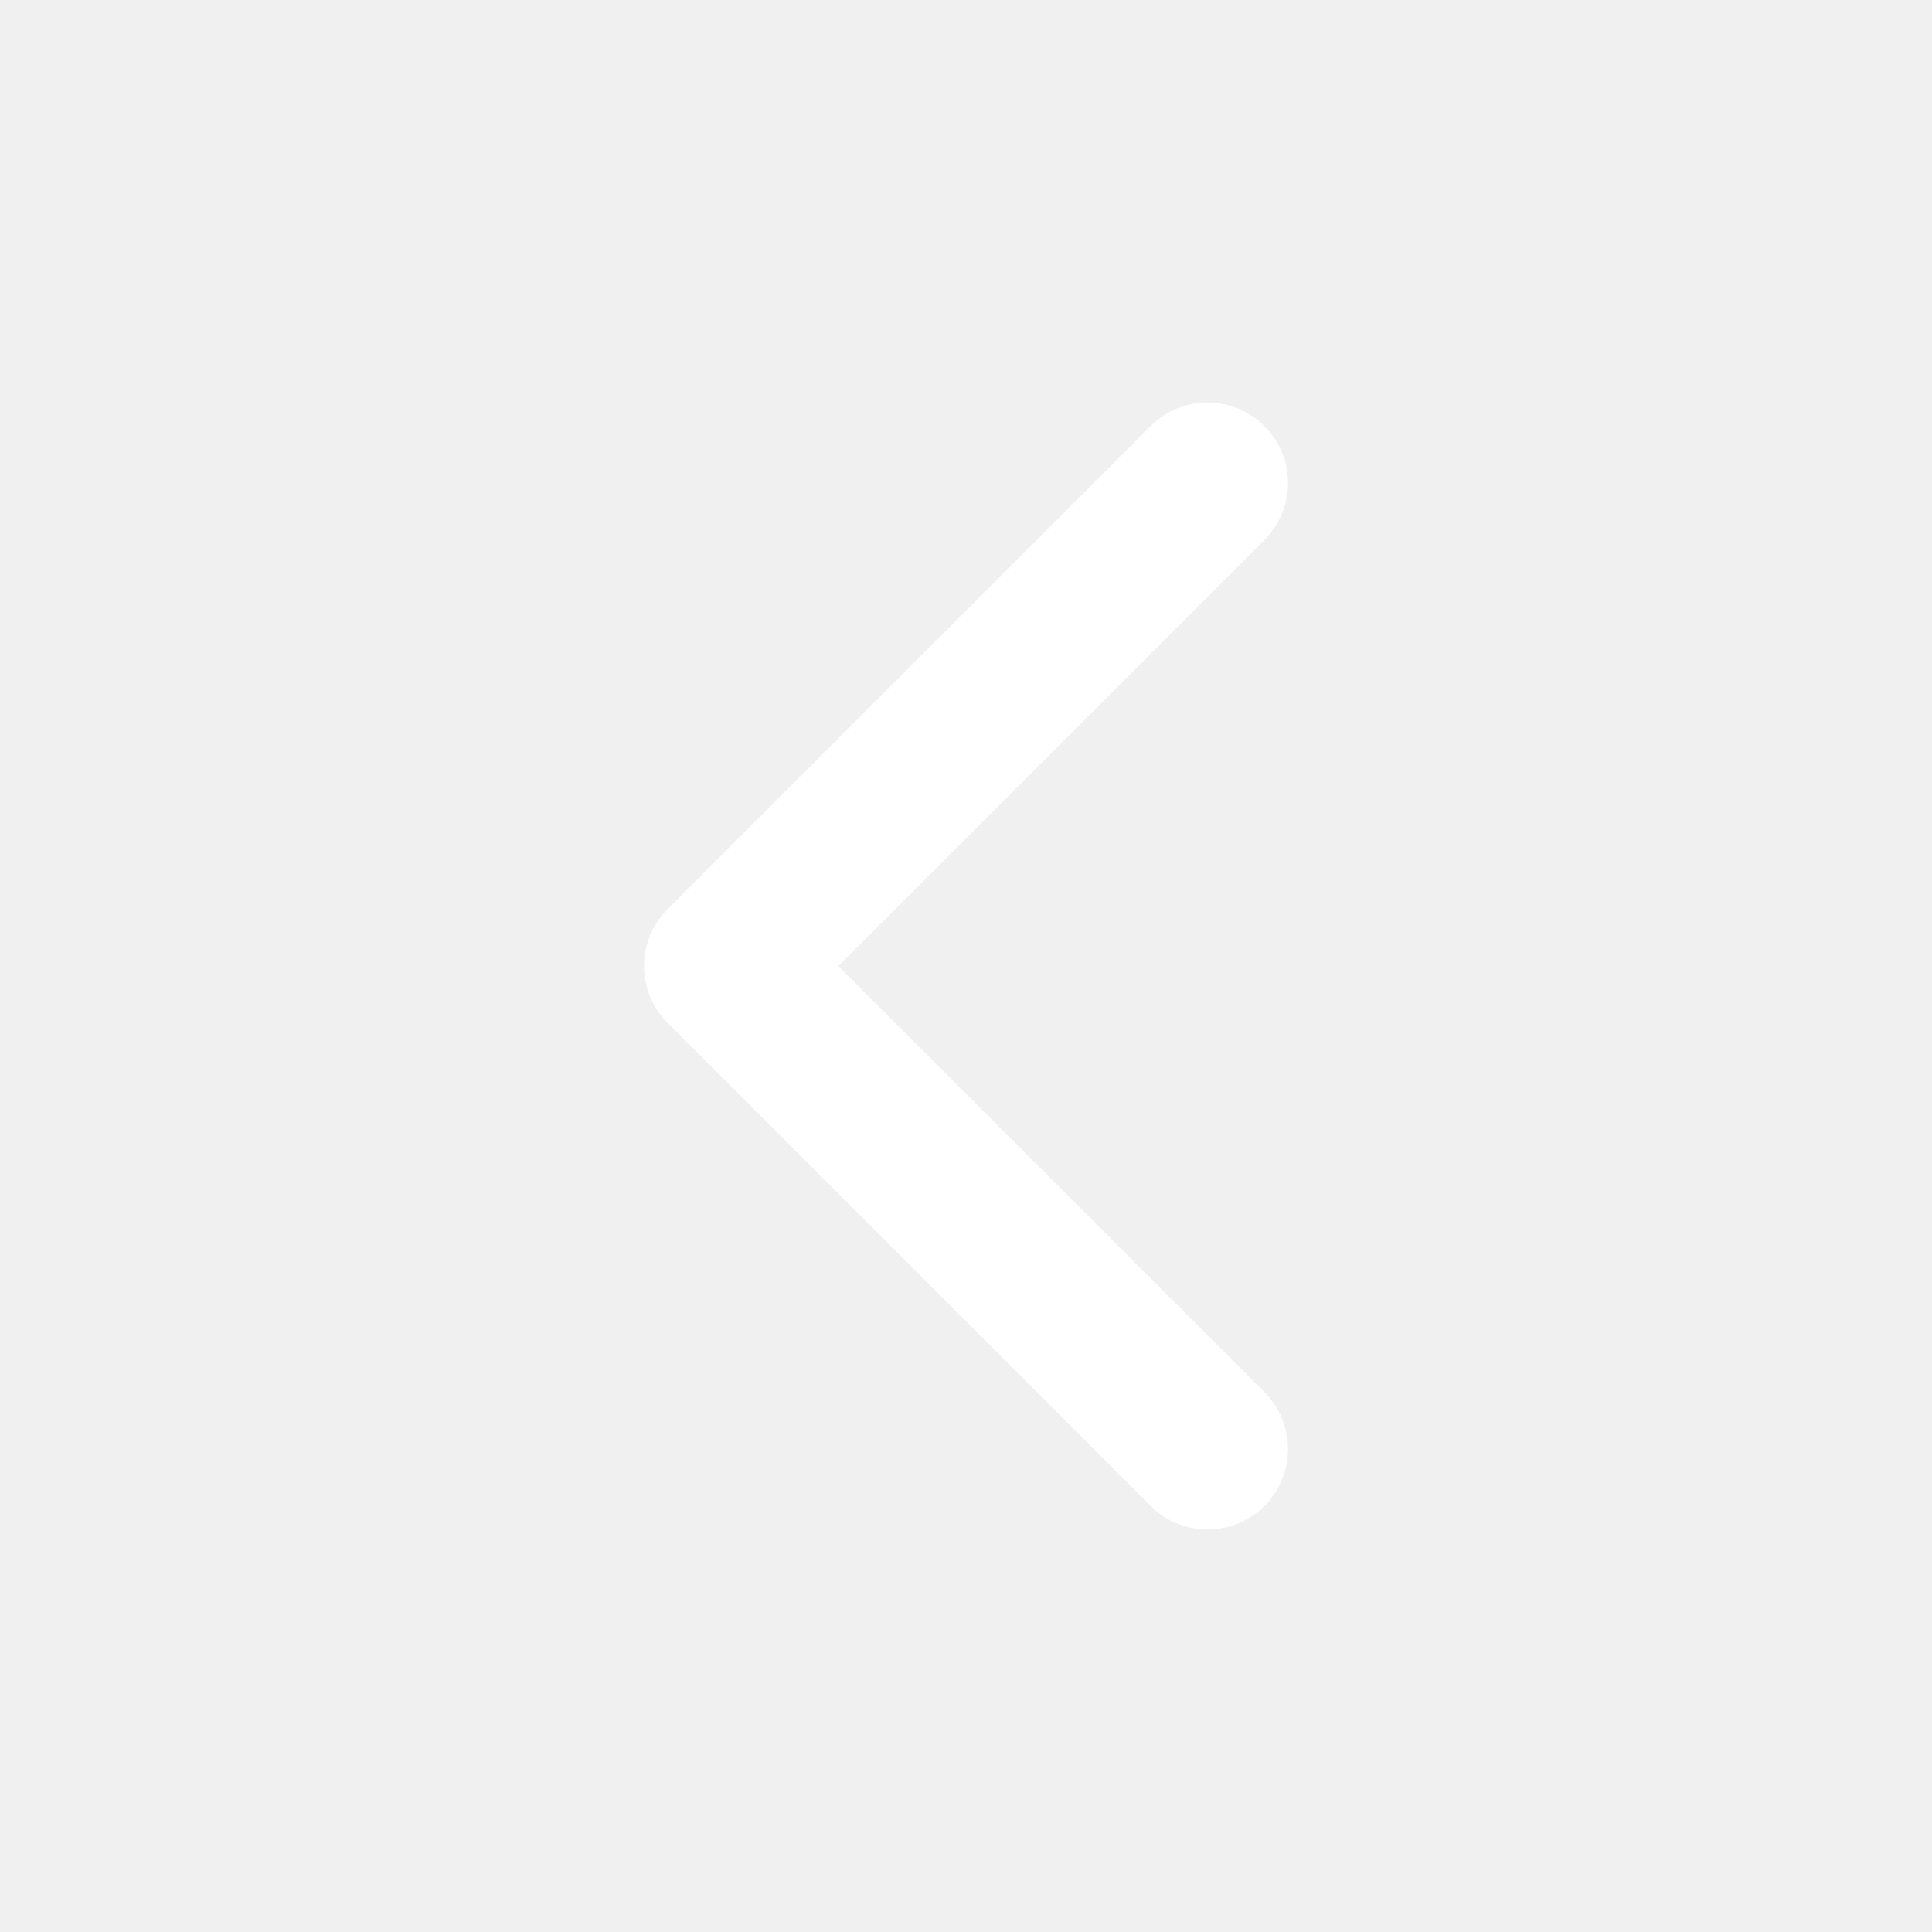
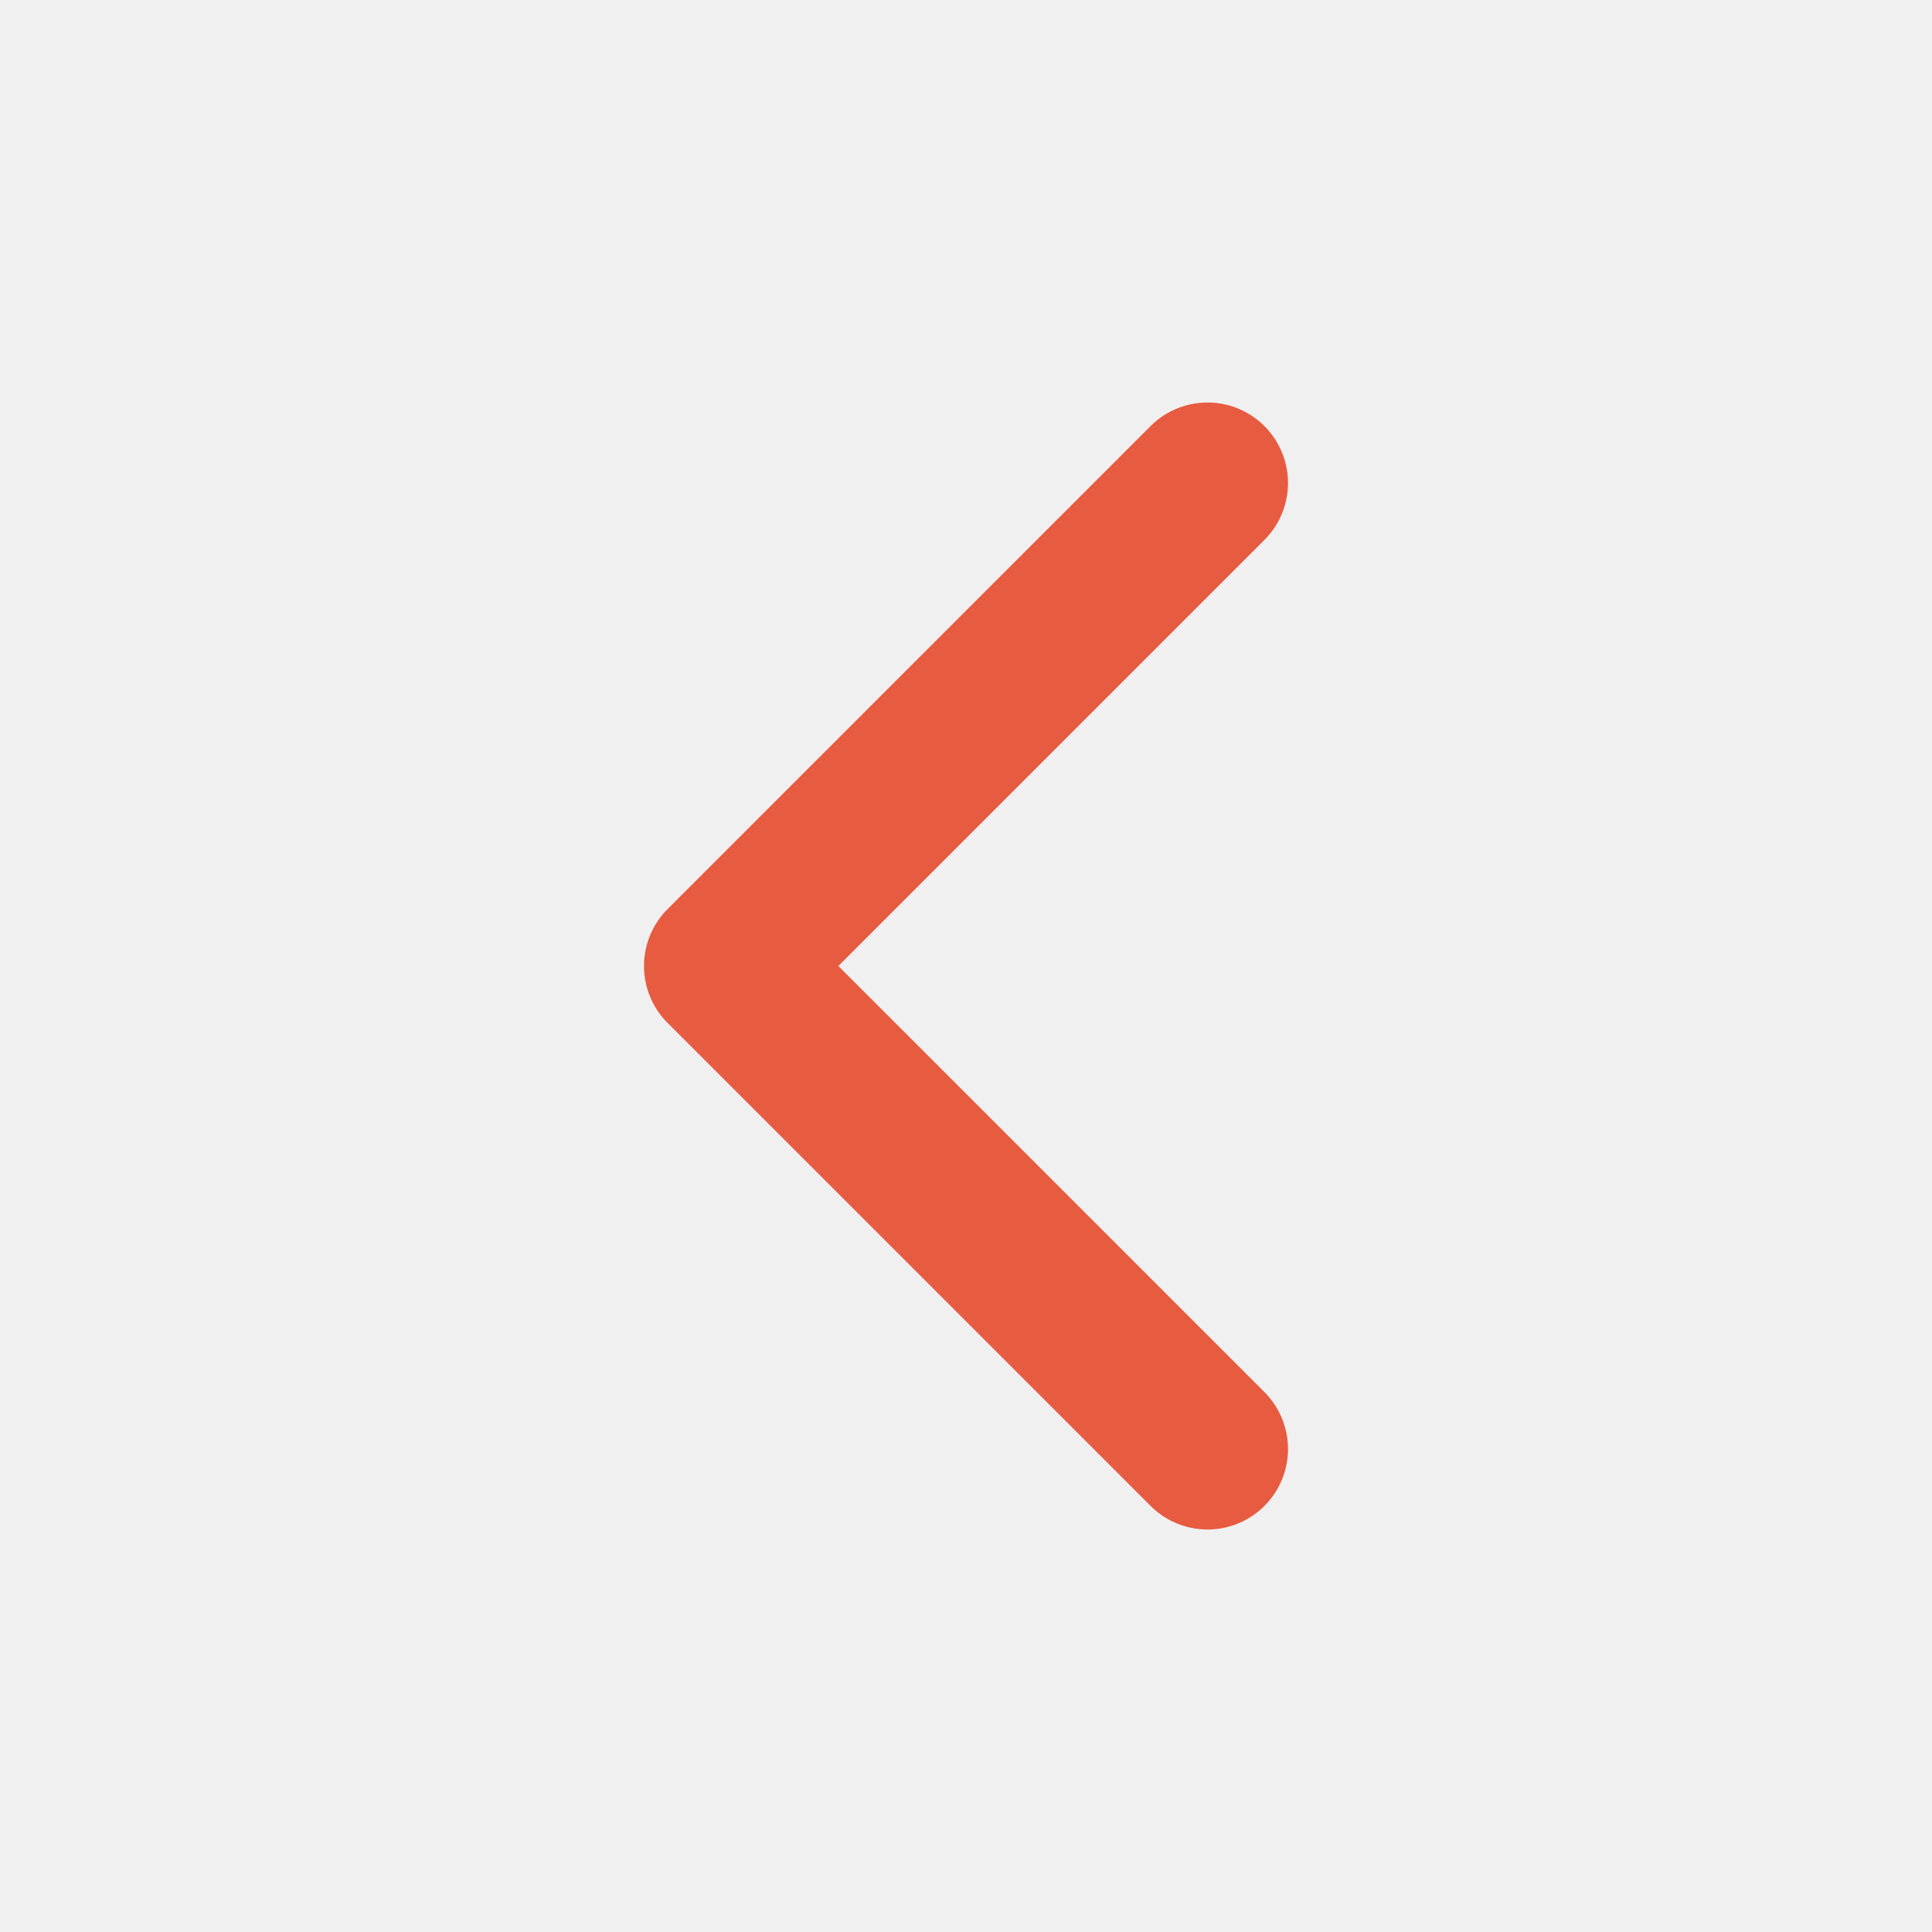
- <svg xmlns="http://www.w3.org/2000/svg" width="24" height="24" viewBox="0 0 24 24" fill="none" stroke="white" stroke-width="2" stroke-linecap="round" stroke-linejoin="round" class="feather feather-chevron-left">
+ <svg xmlns="http://www.w3.org/2000/svg" width="24" height="24" viewBox="0 0 24 24" fill="none" stroke="#E75B41" stroke-width="2" stroke-linecap="round" stroke-linejoin="round" class="feather feather-chevron-left">
  <polyline points="15 18 9 12 15 6" />
</svg>
